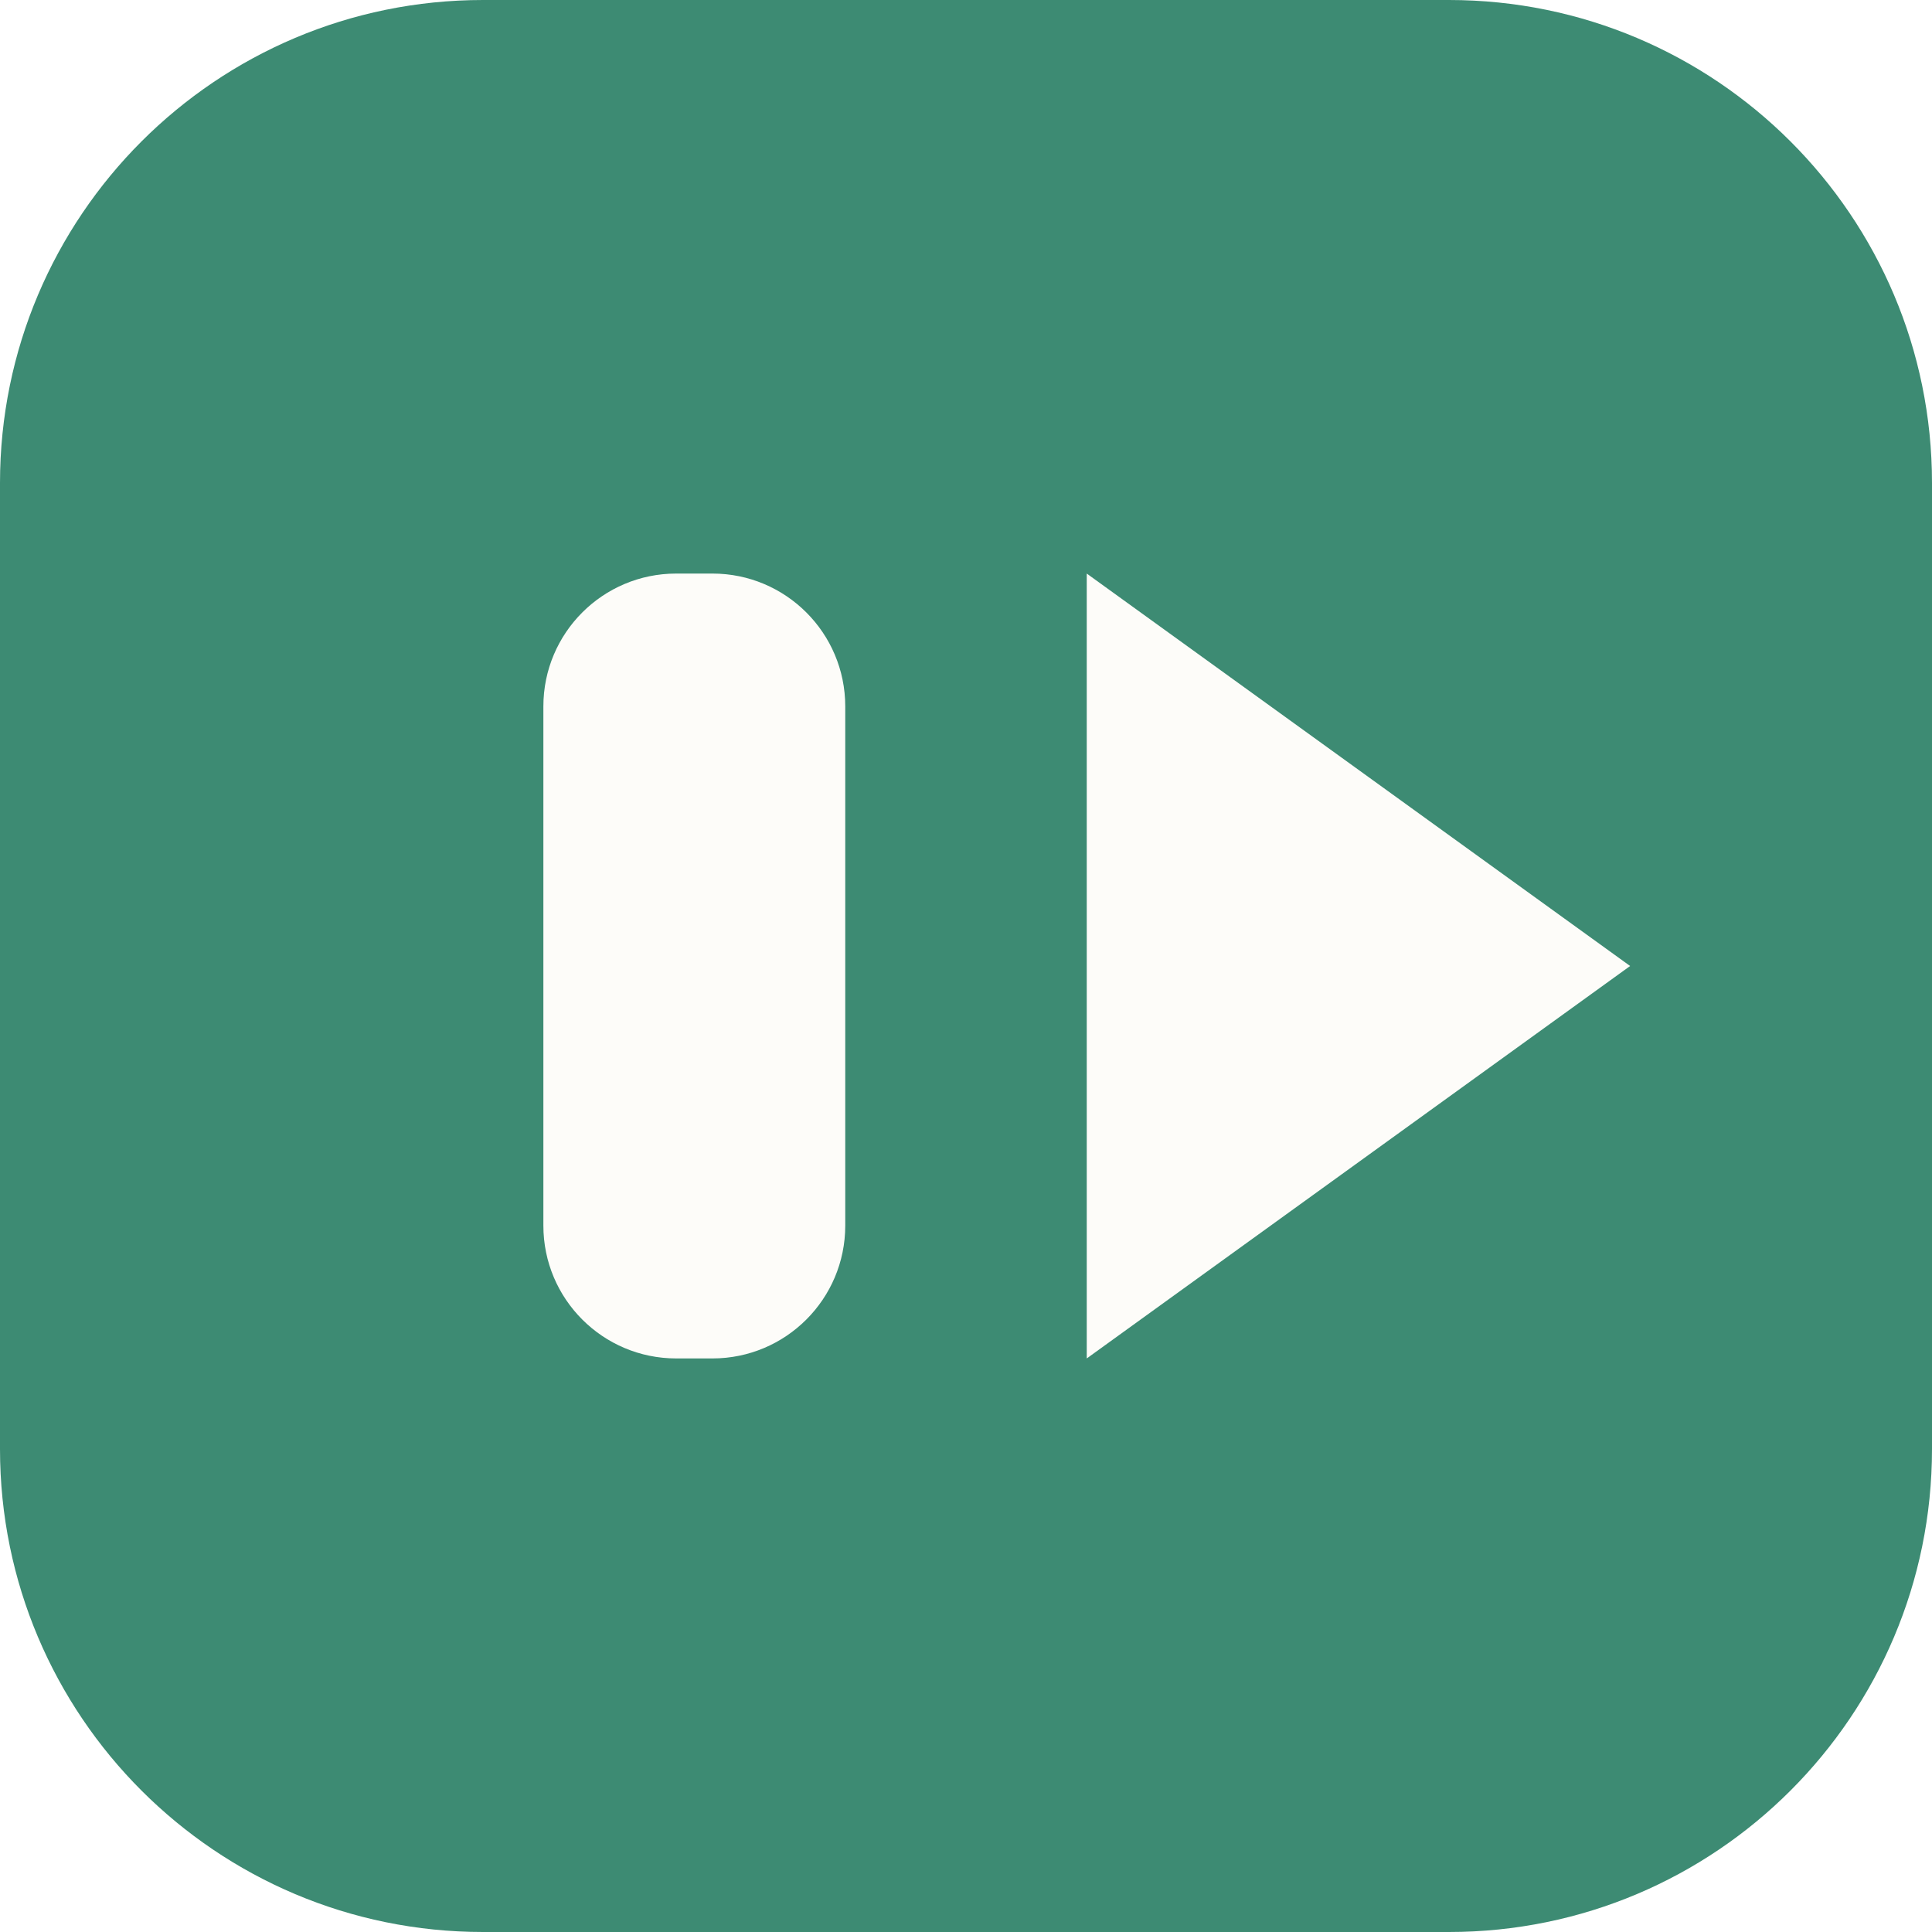
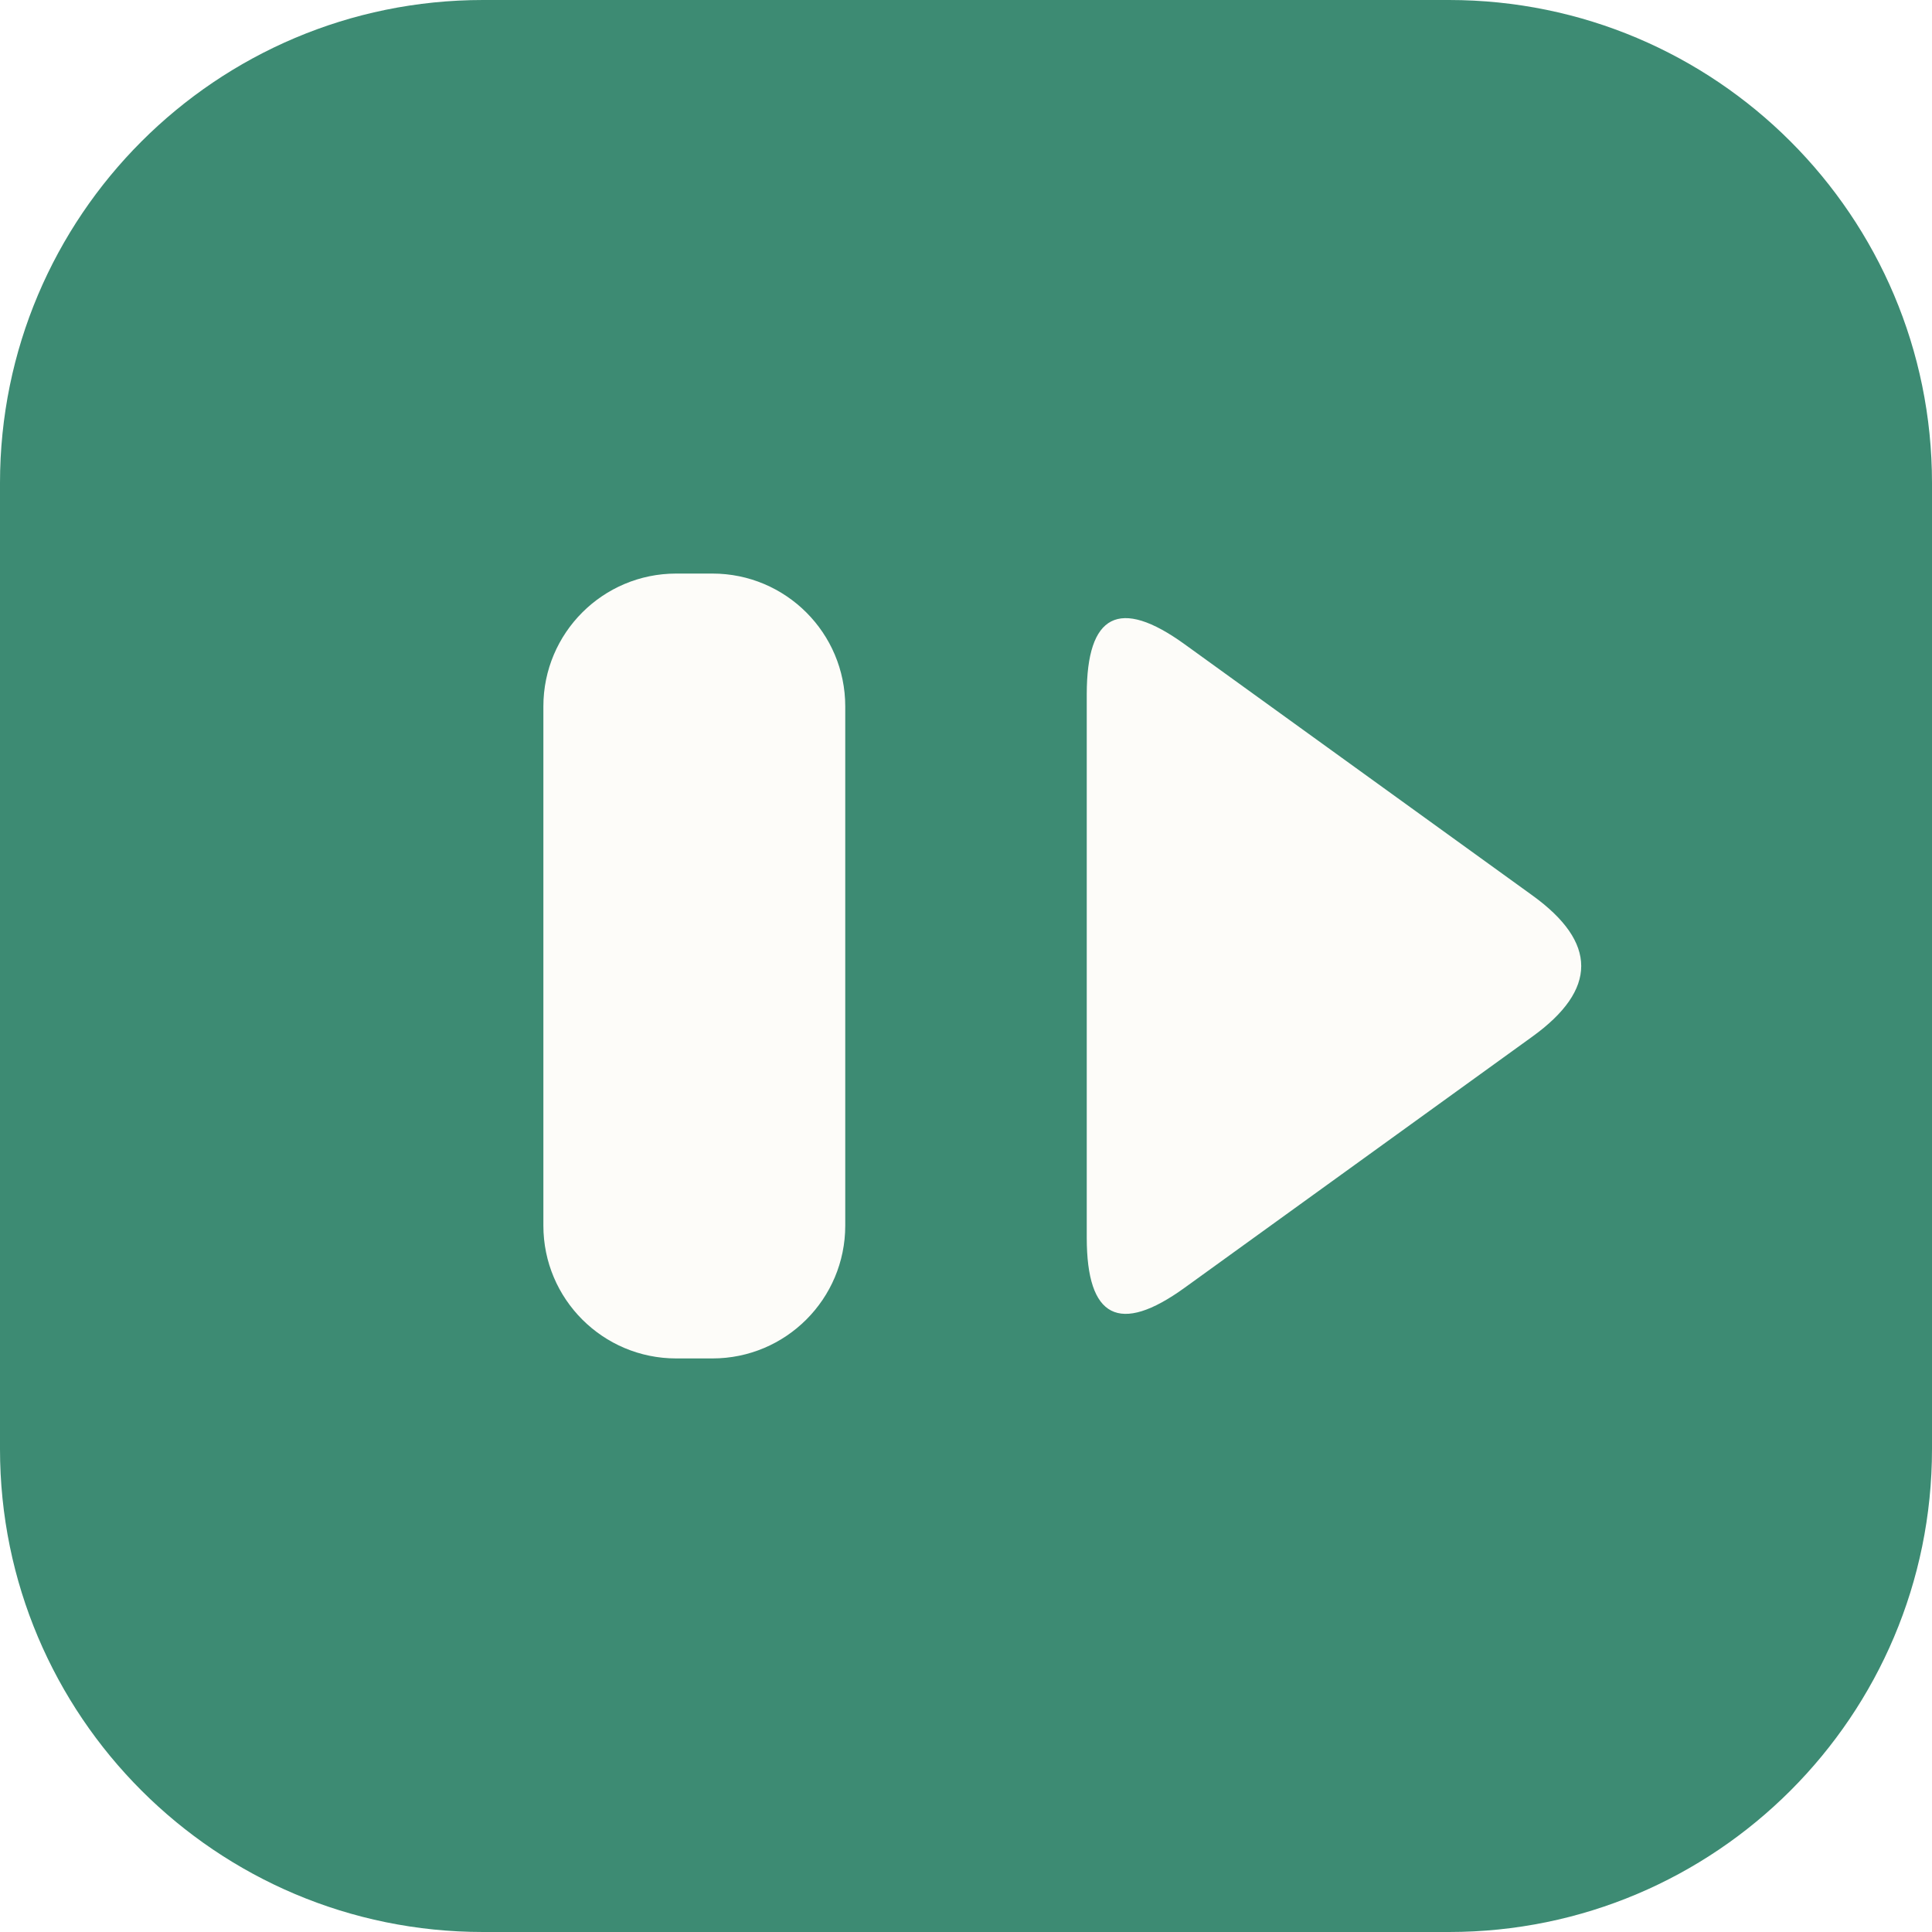
<svg xmlns="http://www.w3.org/2000/svg" viewBox="0 0 32 32">
  <rect width="32" height="32" rx="8" fill="#3d8b73" />
  <rect x="9" y="9.5" width="5" height="13" rx="2.2" fill="#fdfcf9" />
-   <polygon points="18,9.5 18,22.5 27,16" fill="#fdfcf9" />
+   <path d="M18,11.5 L18,20.5 Q18,22.5 19.62,21.33 L25.38,17.17 Q27,16 25.38,14.83 L19.62,10.67 Q18,9.5 18,11.5 Z" fill="#fdfcf9" />
</svg>
